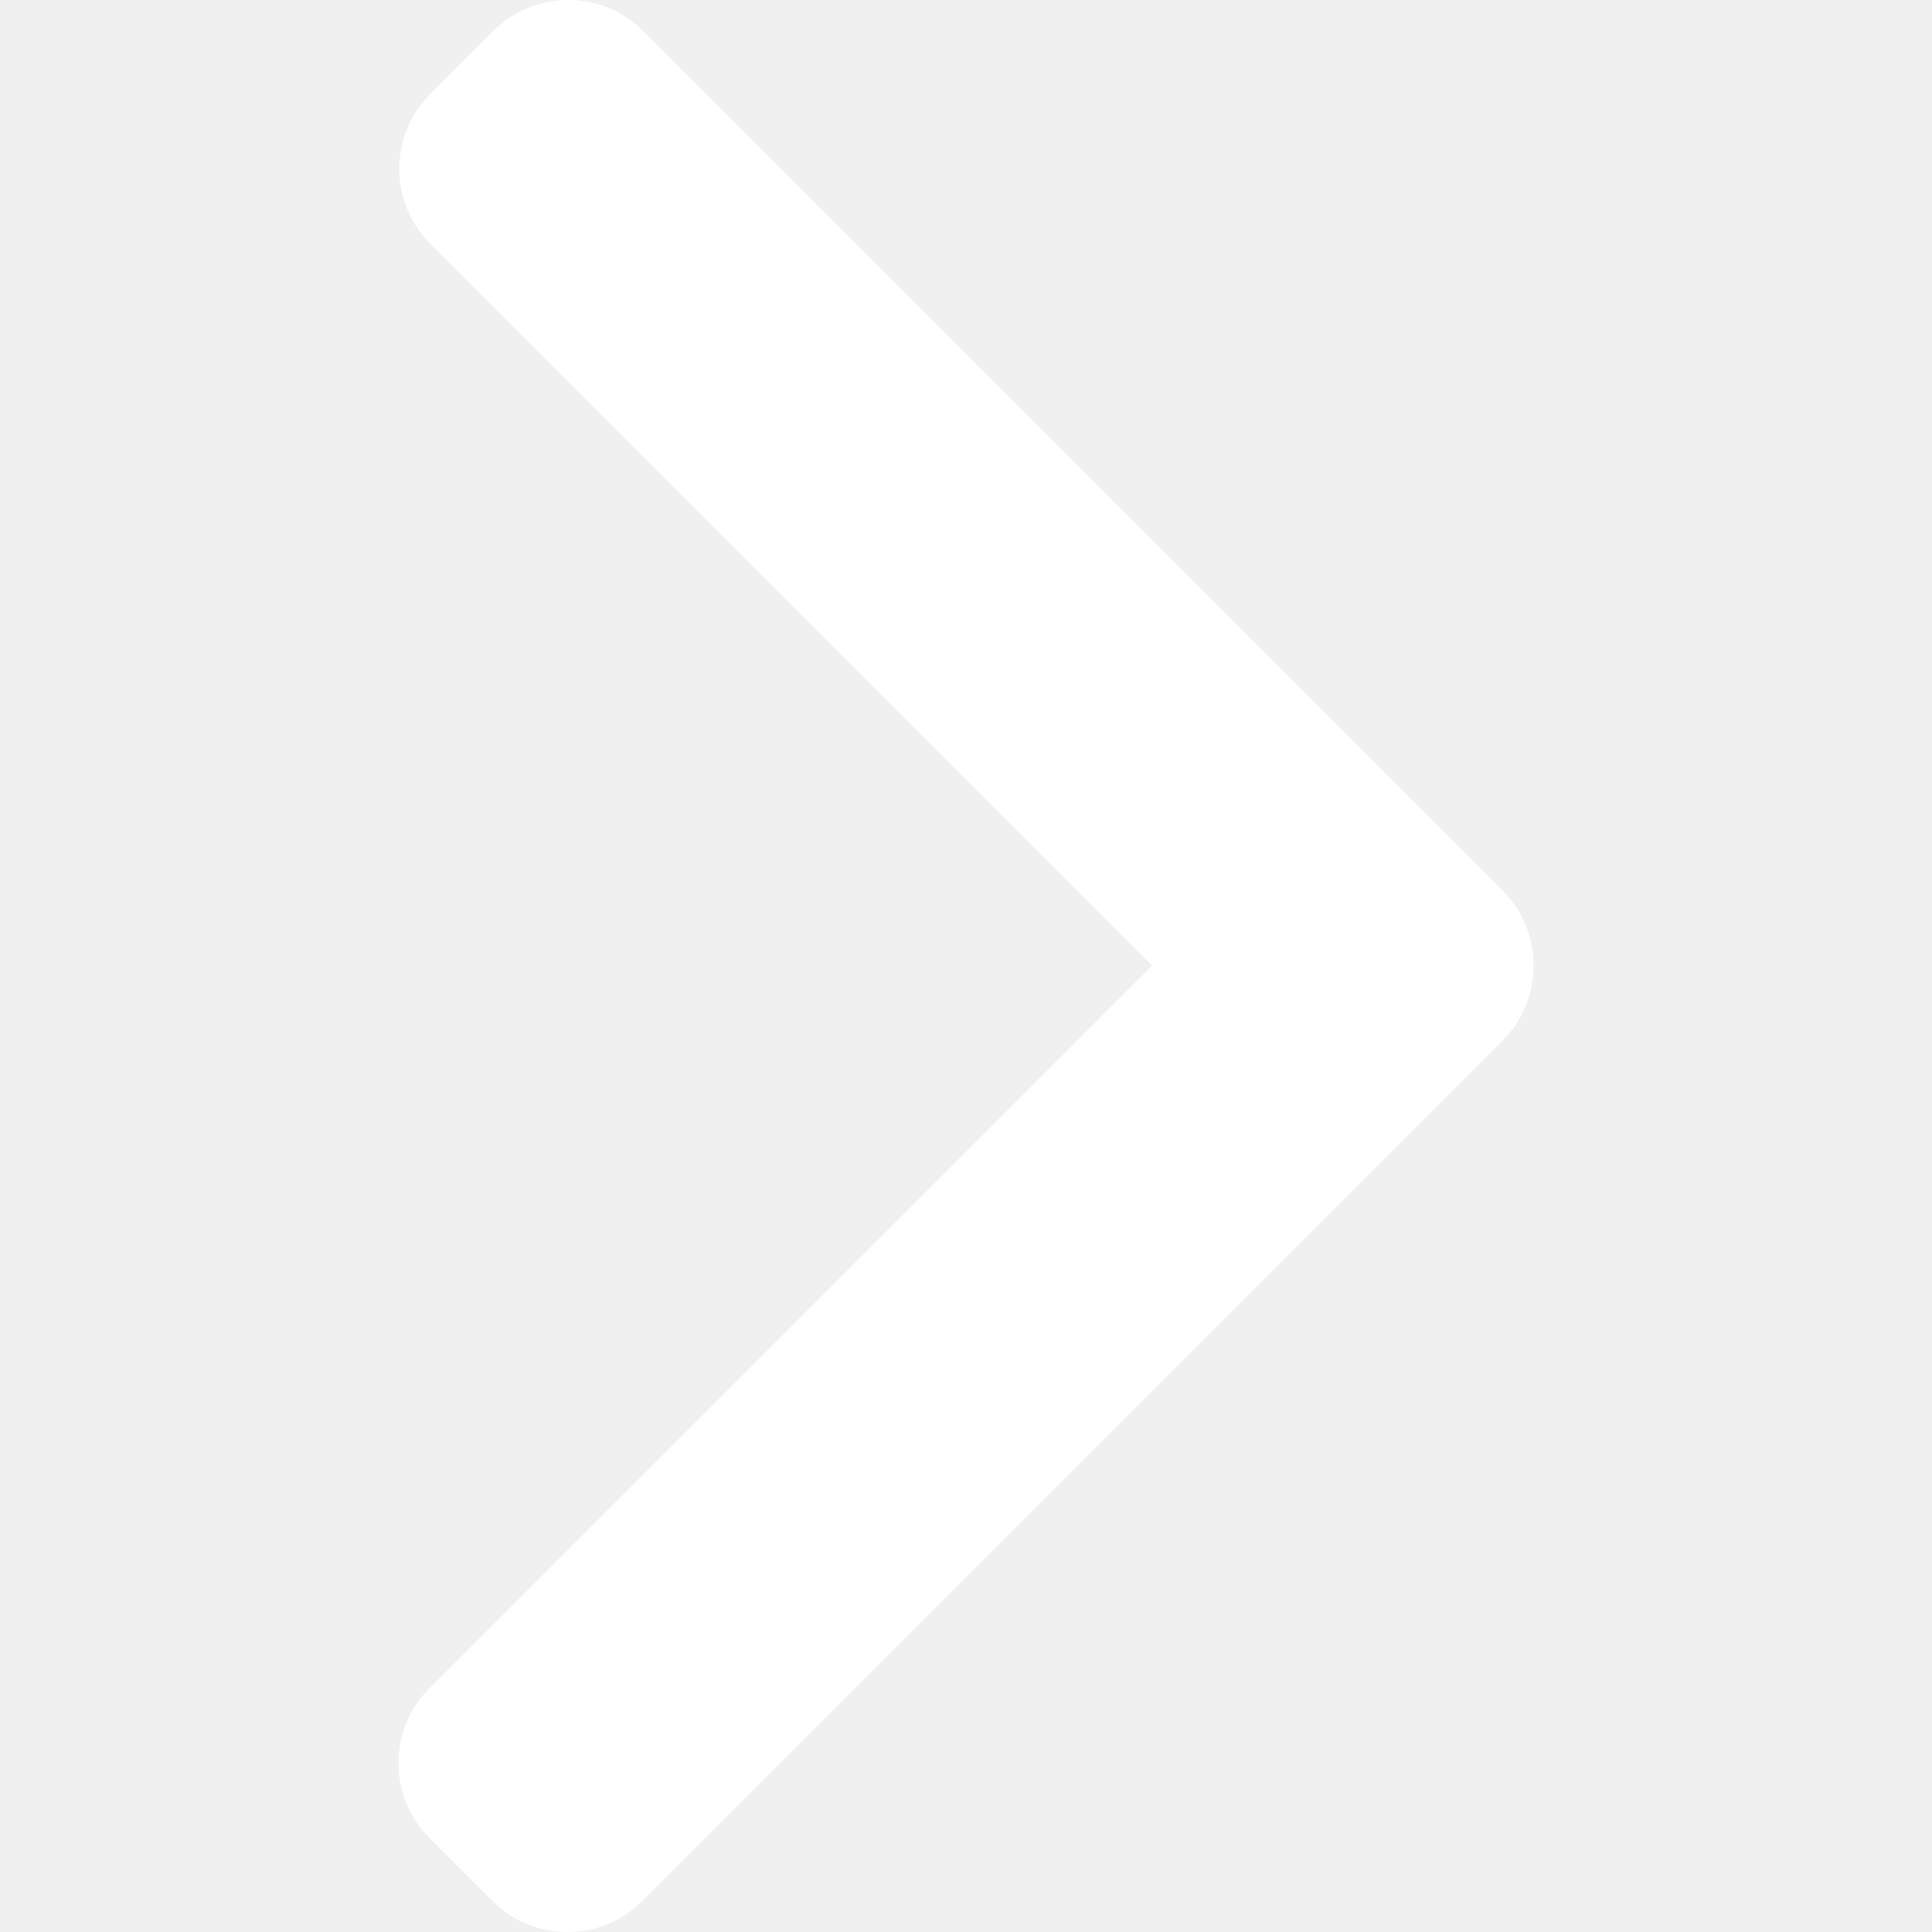
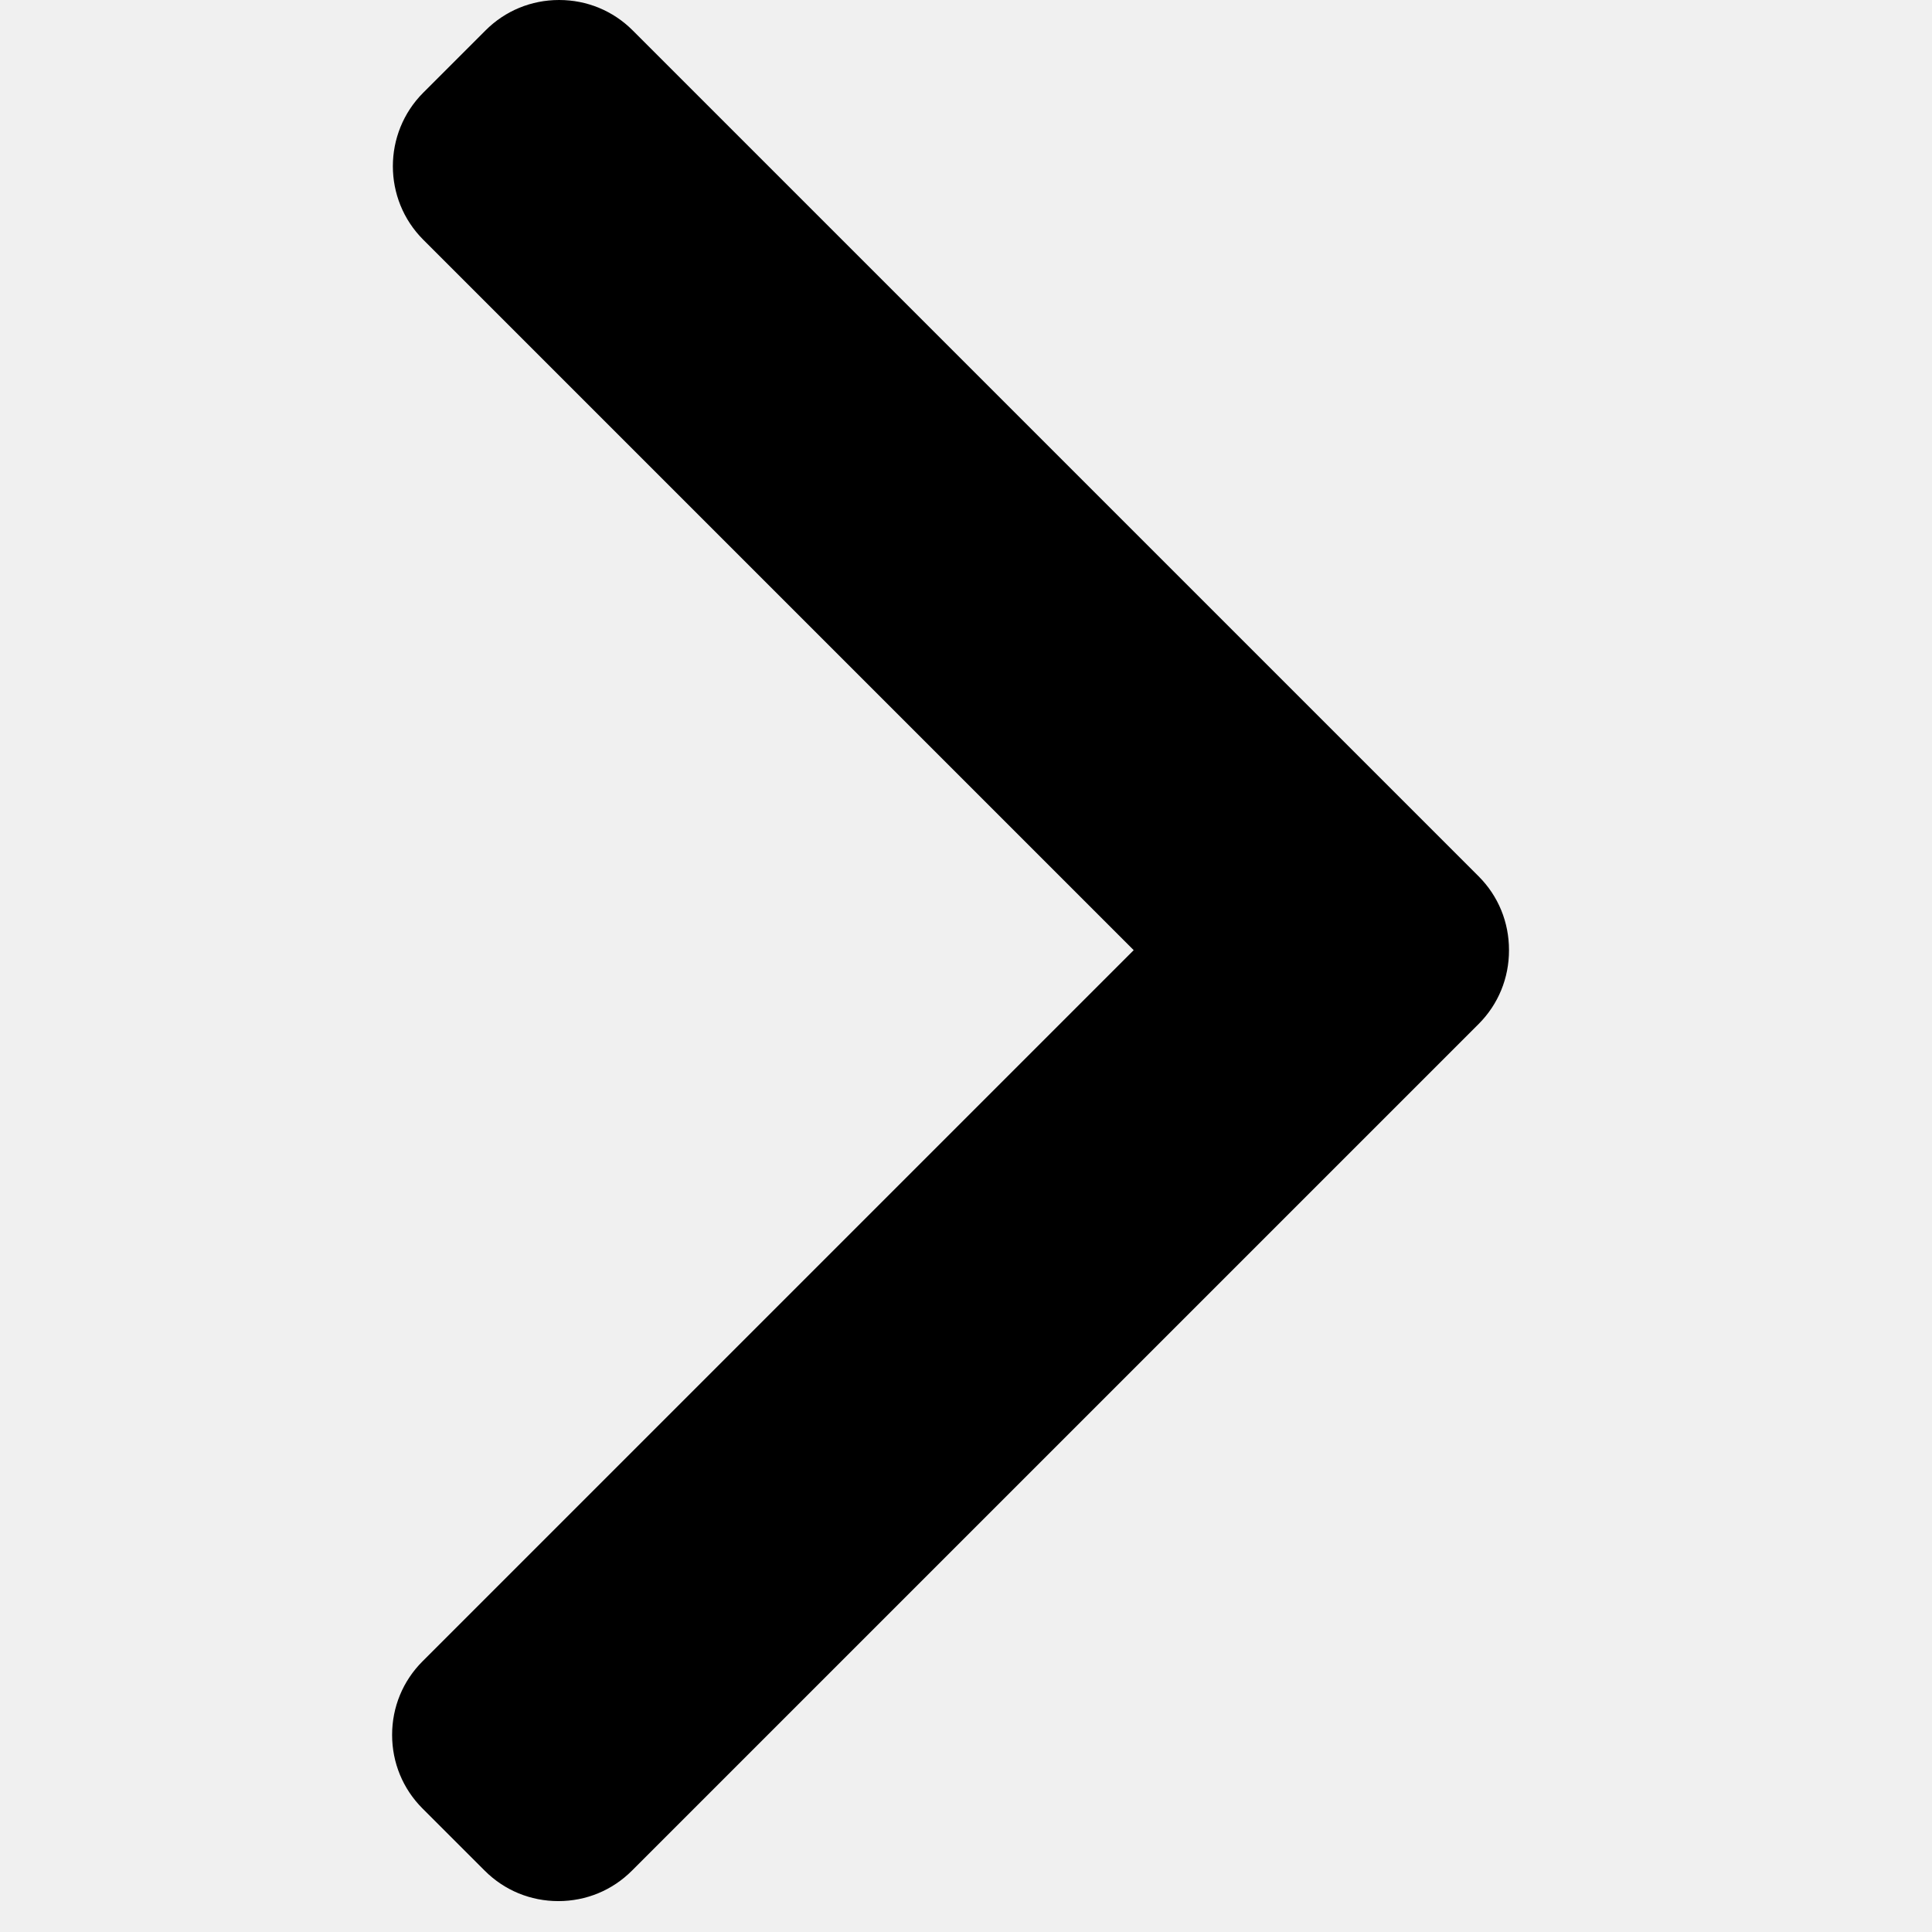
- <svg xmlns="http://www.w3.org/2000/svg" version="1.1" id="Layer_1" x="0px" y="0px" viewBox="0 0 492.004 492.004" style="enable-background:new 0 0 492.004 492.004;" xml:space="preserve">
+ <svg viewBox="0 0 500 500">
  <g>
    <g>
-       <path d="M382.678,226.804L163.73,7.86C158.666,2.792,151.906,0,144.698,0s-13.968,2.792-19.032,7.86l-16.124,16.12    c-10.492,10.504-10.492,27.576,0,38.064L293.398,245.9l-184.06,184.06c-5.064,5.068-7.86,11.824-7.86,19.028    c0,7.212,2.796,13.968,7.86,19.04l16.124,16.116c5.068,5.068,11.824,7.86,19.032,7.86s13.968-2.792,19.032-7.86L382.678,265    c5.076-5.084,7.864-11.872,7.848-19.088C390.542,238.668,387.754,231.884,382.678,226.804z" fill="white" />
+       <path d="M382.678,226.804L163.73,7.86C158.666,2.792,151.906,0,144.698,0s-13.968,2.792-19.032,7.86l-16.124,16.12    c-10.492,10.504-10.492,27.576,0,38.064L293.398,245.9l-184.06,184.06c-5.064,5.068-7.86,11.824-7.86,19.028    c0,7.212,2.796,13.968,7.86,19.04l16.124,16.116c5.068,5.068,11.824,7.86,19.032,7.86s13.968-2.792,19.032-7.86L382.678,265    c5.076-5.084,7.864-11.872,7.848-19.088C390.542,238.668,387.754,231.884,382.678,226.804z" fill="black" />
    </g>
  </g>
</svg>
